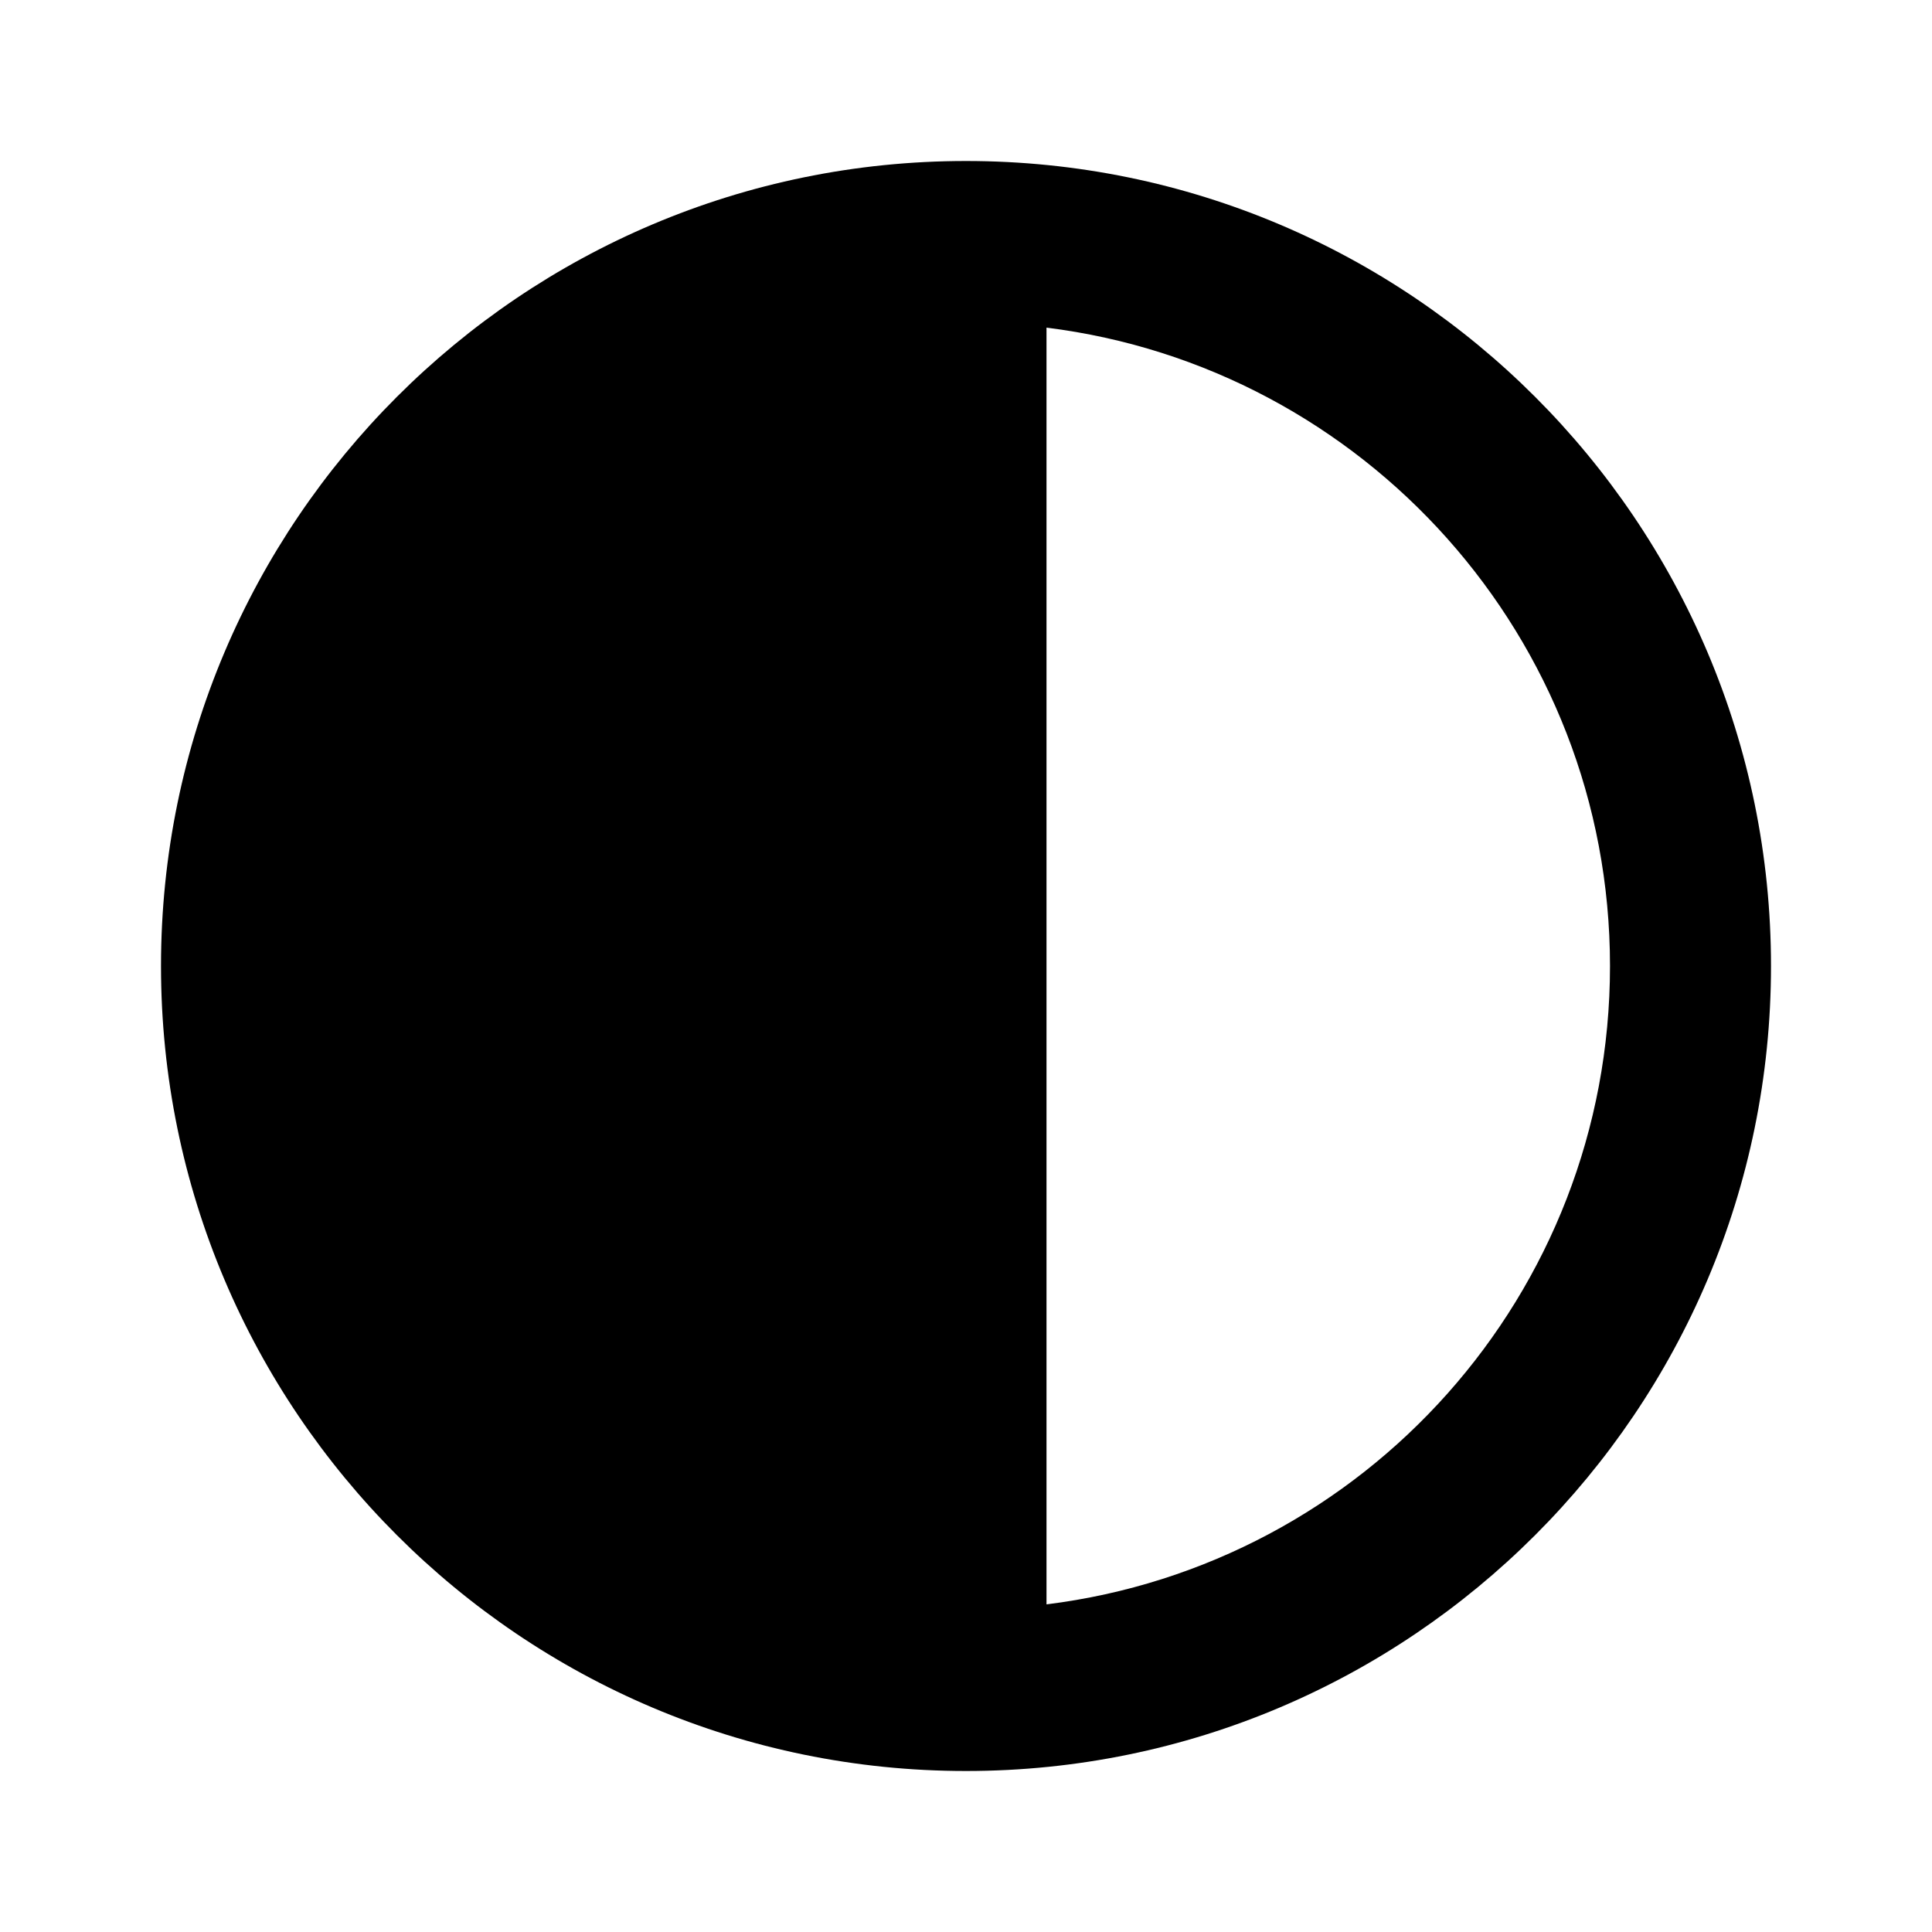
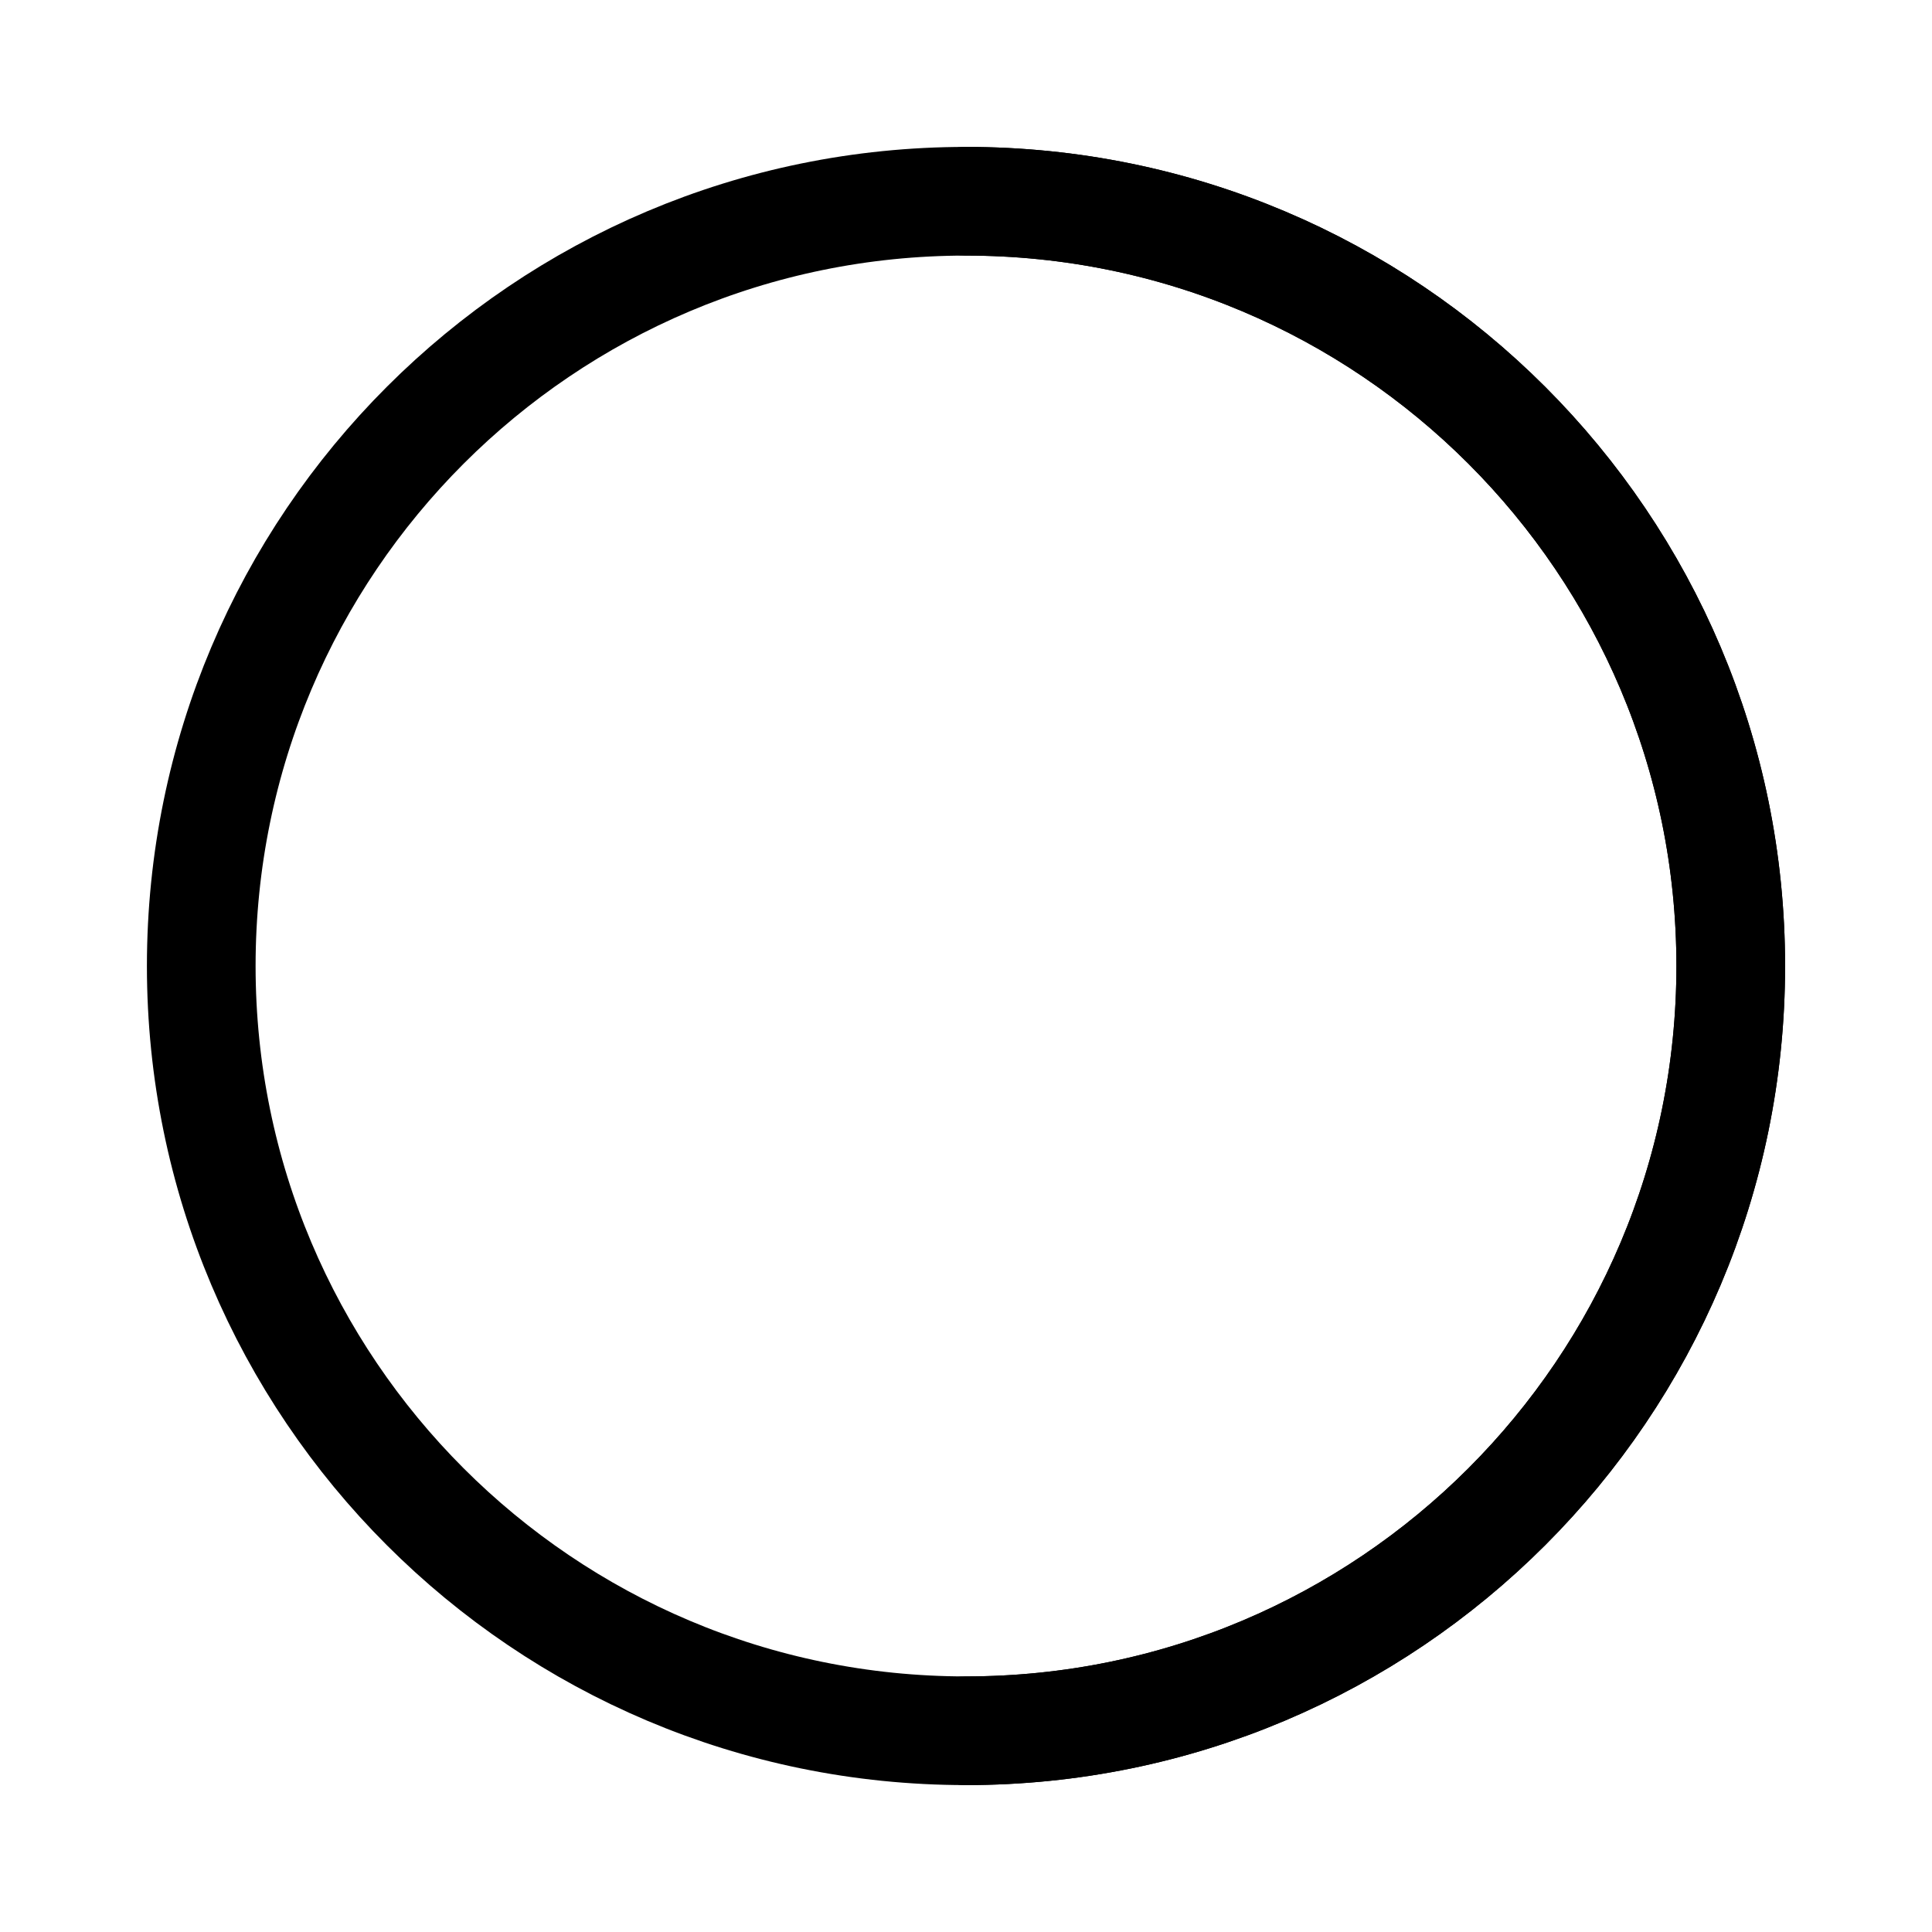
<svg xmlns="http://www.w3.org/2000/svg" viewBox="0 0 24 24">
-   <path fill="currentColor" d="M12 22c5.52 0 10-4.48 10-10S17.52 2 12 2S2 6.48 2 12s4.48 10 10 10m1-17.93c3.94.49 7 3.85 7 7.93s-3.05 7.44-7 7.93z" />
+   <g fill="none" stroke="currentColor" stroke-width="1.35" stroke-linecap="round" stroke-linejoin="round">
+     <circle cx="12" cy="12" r="9.5" />
+     <path d="M12 2.5a9.5 9.5 0 0 1 0 19" />
+   </g>
</svg>
